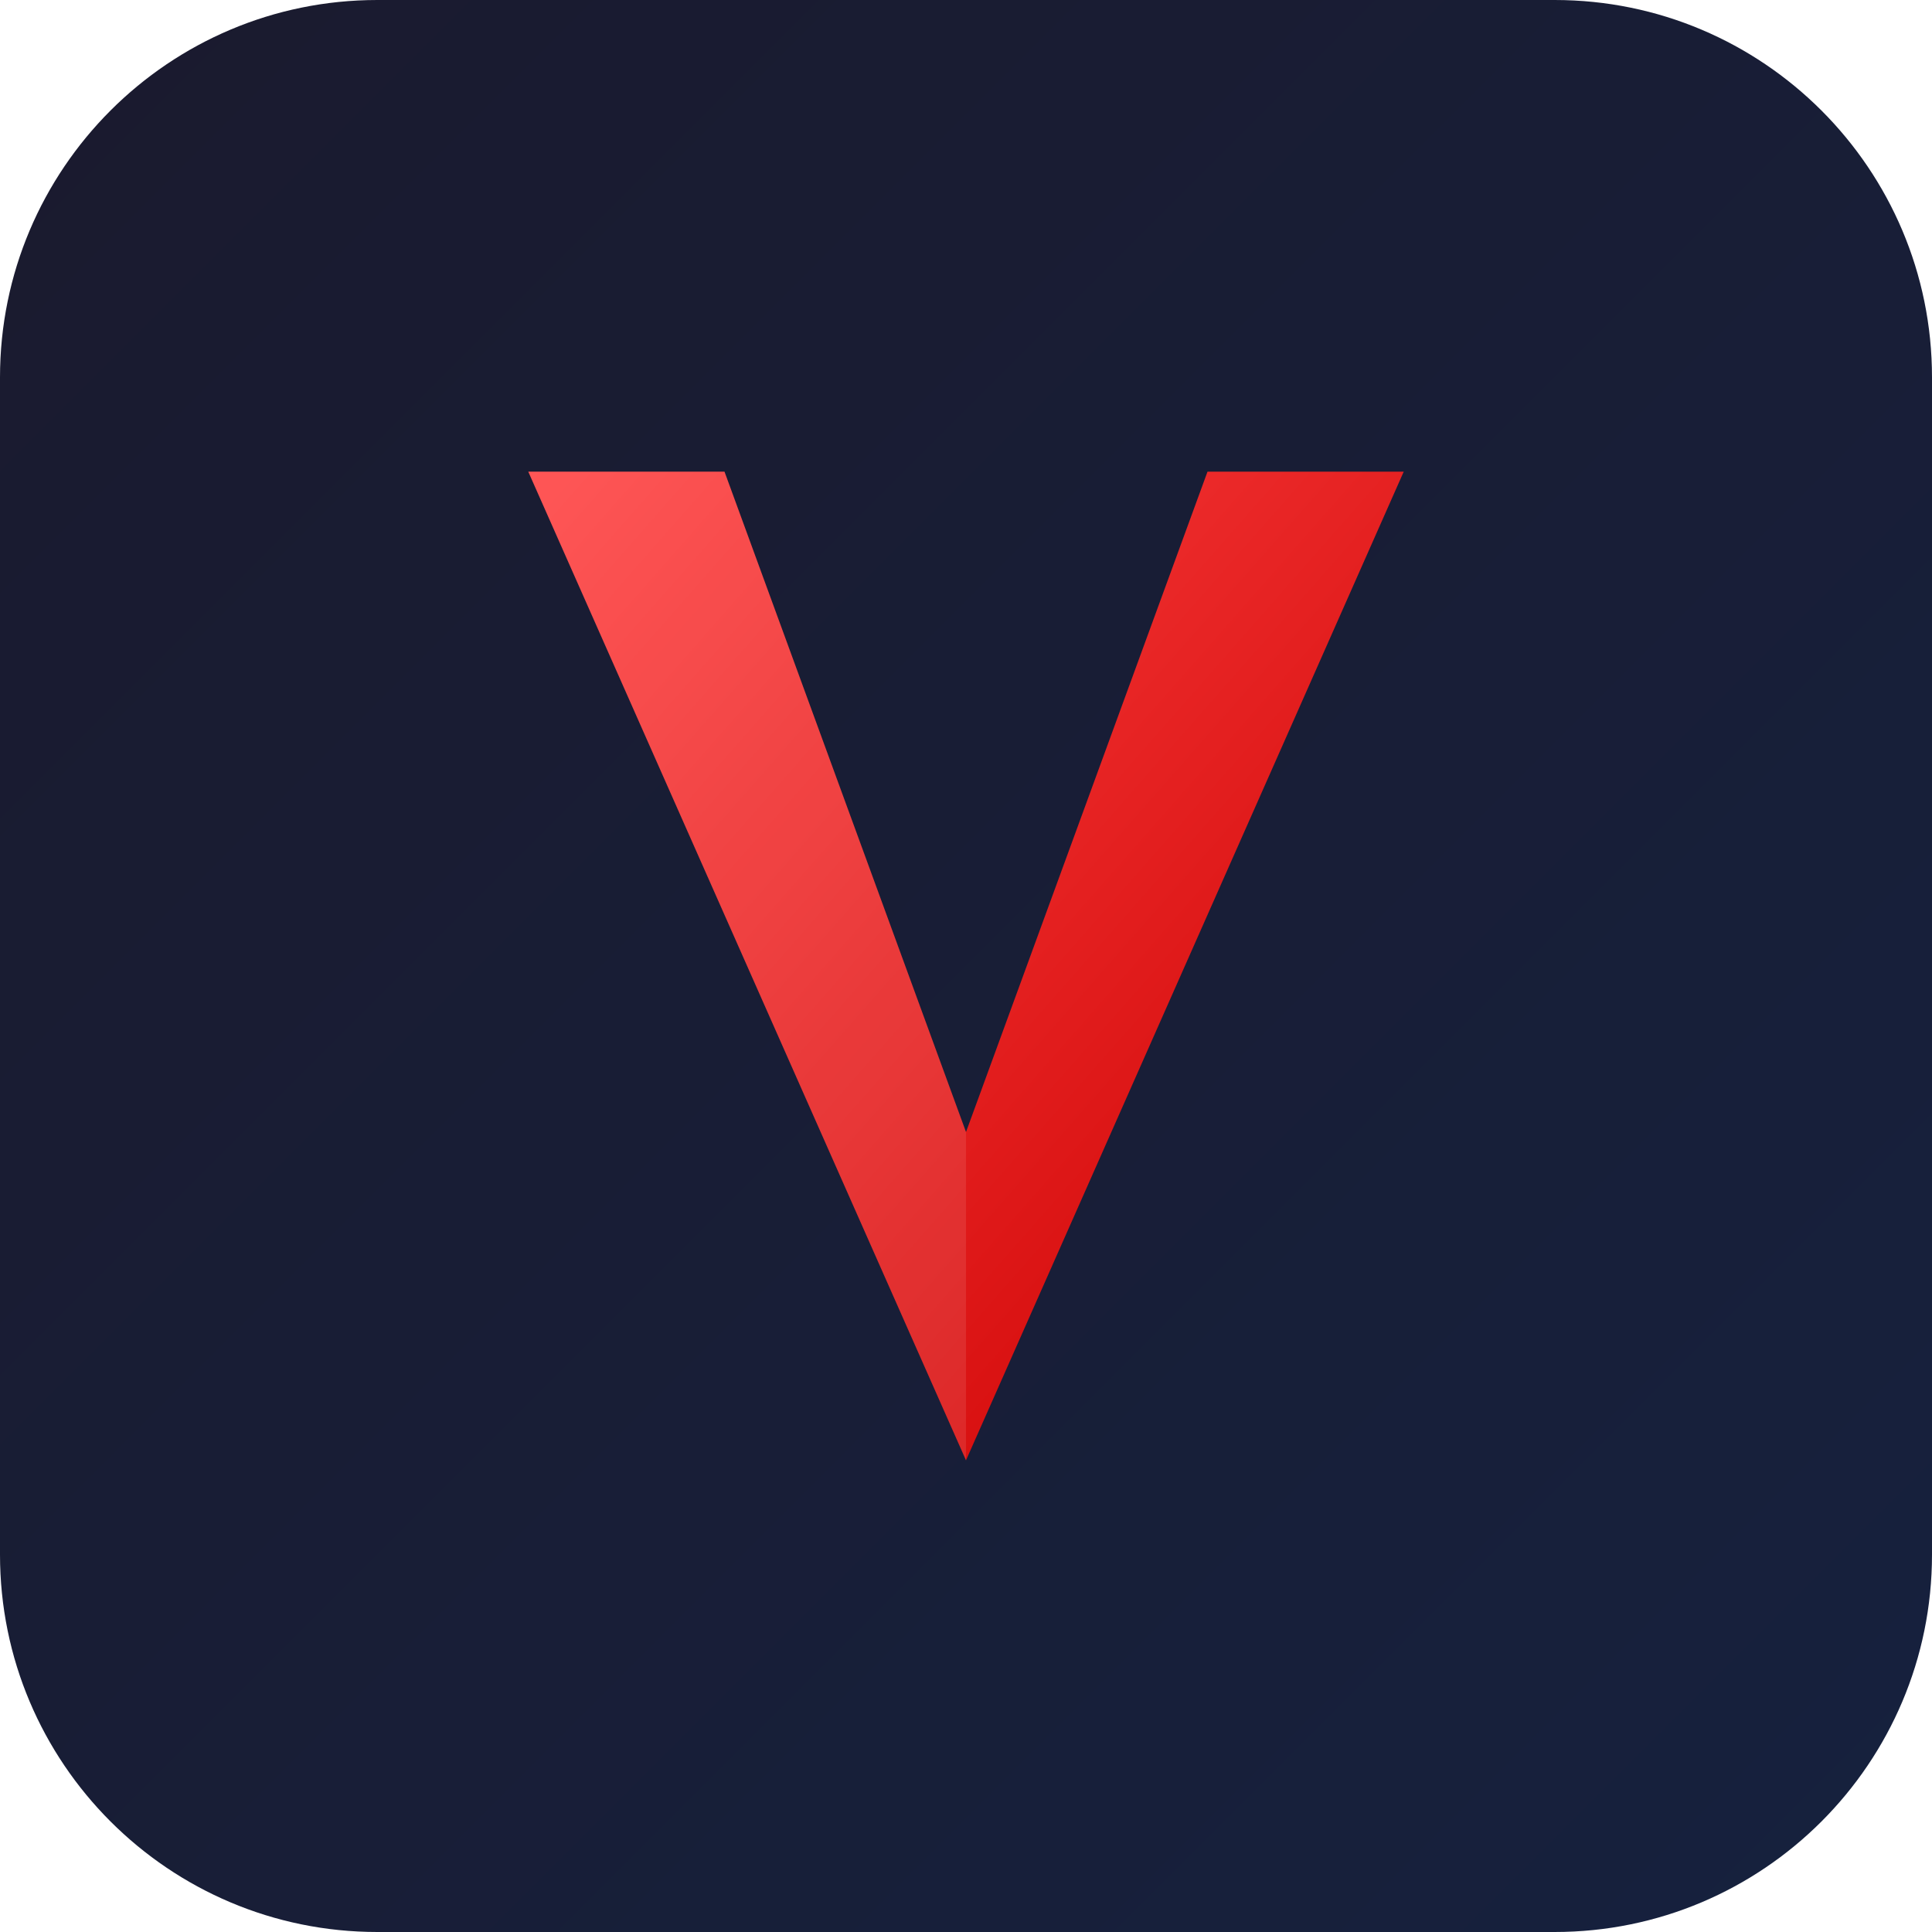
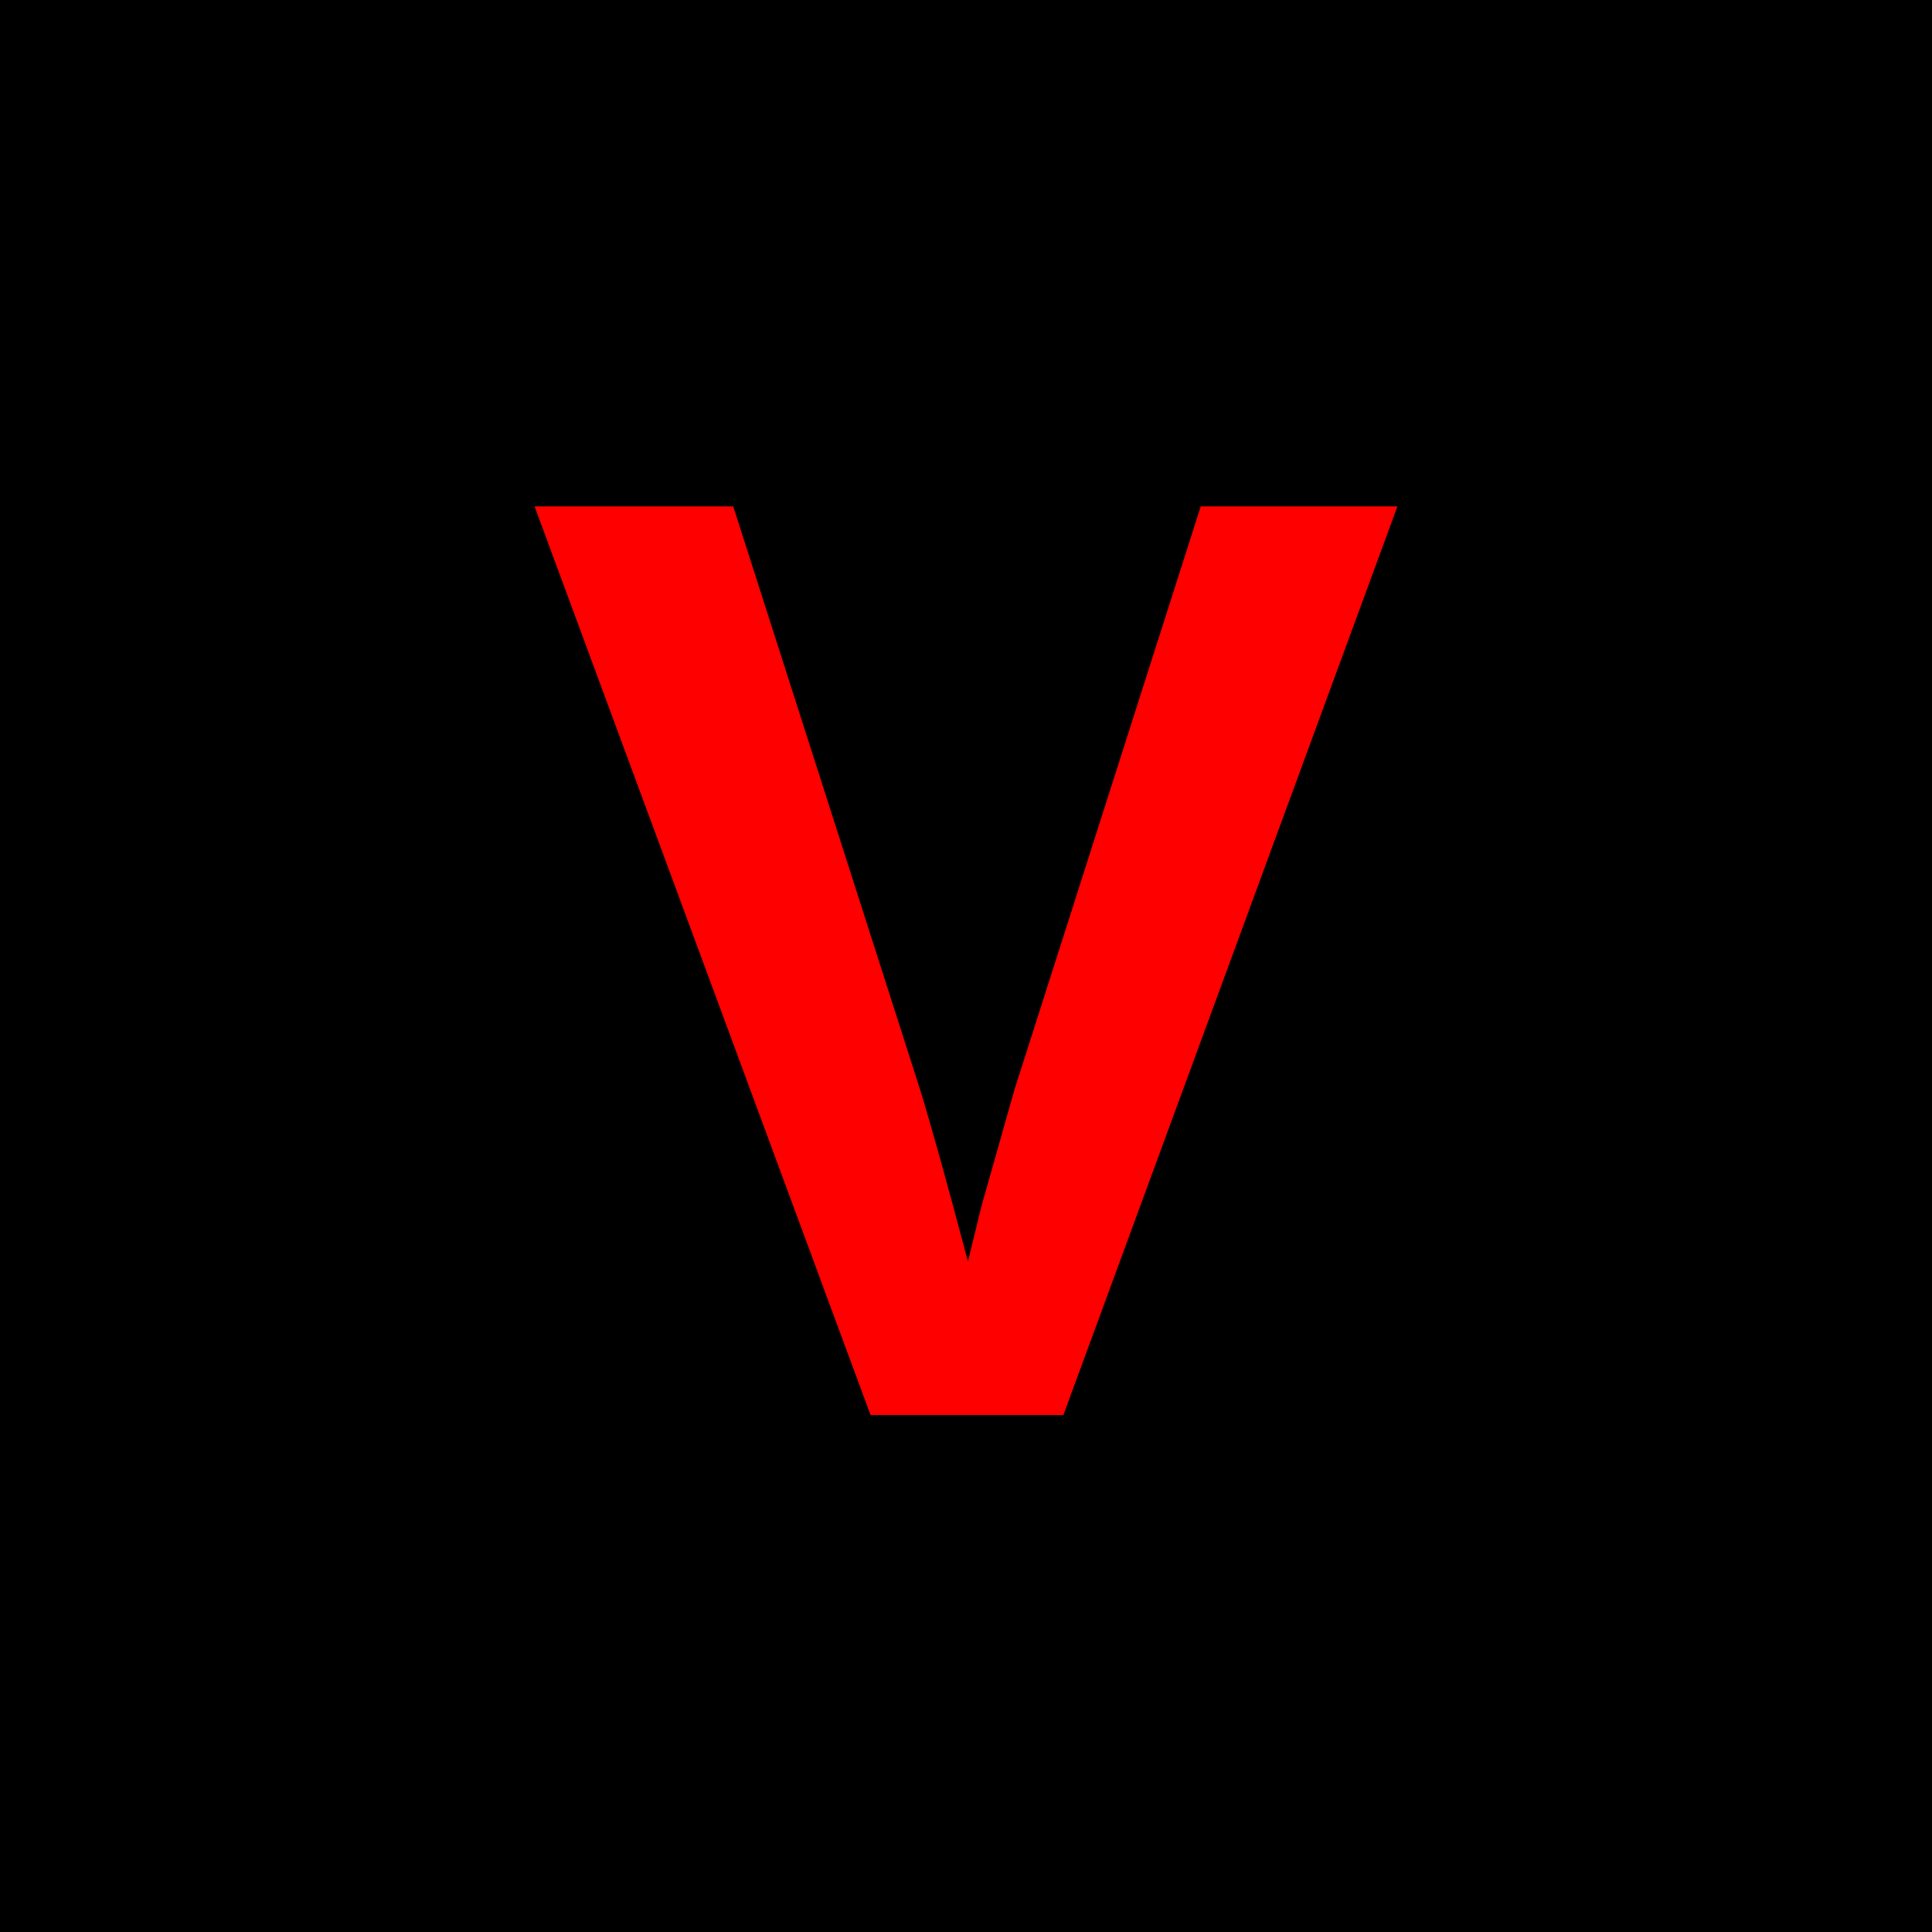
- <svg xmlns="http://www.w3.org/2000/svg" width="1024" height="1024" viewBox="0 0 1024 1024" fill="none">
-   <defs>
-     <linearGradient id="bg" x1="0%" y1="0%" x2="100%" y2="100%">
-       <stop offset="0%" stop-color="#1a1a2e" />
-       <stop offset="100%" stop-color="#16213e" />
-     </linearGradient>
-     <linearGradient id="vGradient" x1="0%" y1="0%" x2="100%" y2="100%">
-       <stop offset="0%" stop-color="#ff4444" />
-       <stop offset="100%" stop-color="#cc0000" />
-     </linearGradient>
-   </defs>
-   <rect width="1024" height="1024" rx="200" fill="url(#bg)" />
-   <path d="M280 250 L512 774 L744 250 L640 250 L512 600 L384 250 Z" fill="url(#vGradient)" />
-   <path d="M280 250 L512 774 L512 600 L384 250 Z" fill="rgba(255,255,255,0.1)" />
+ <svg xmlns="http://www.w3.org/2000/svg" width="1024" height="1024" viewBox="0 0 1024 1024">
+   <rect width="1024" height="1024" fill="#000000" />
+   <text x="512" y="750" font-family="Arial Black, Arial, sans-serif" font-size="700" font-weight="900" fill="#FF0000" text-anchor="middle">V</text>
</svg>
